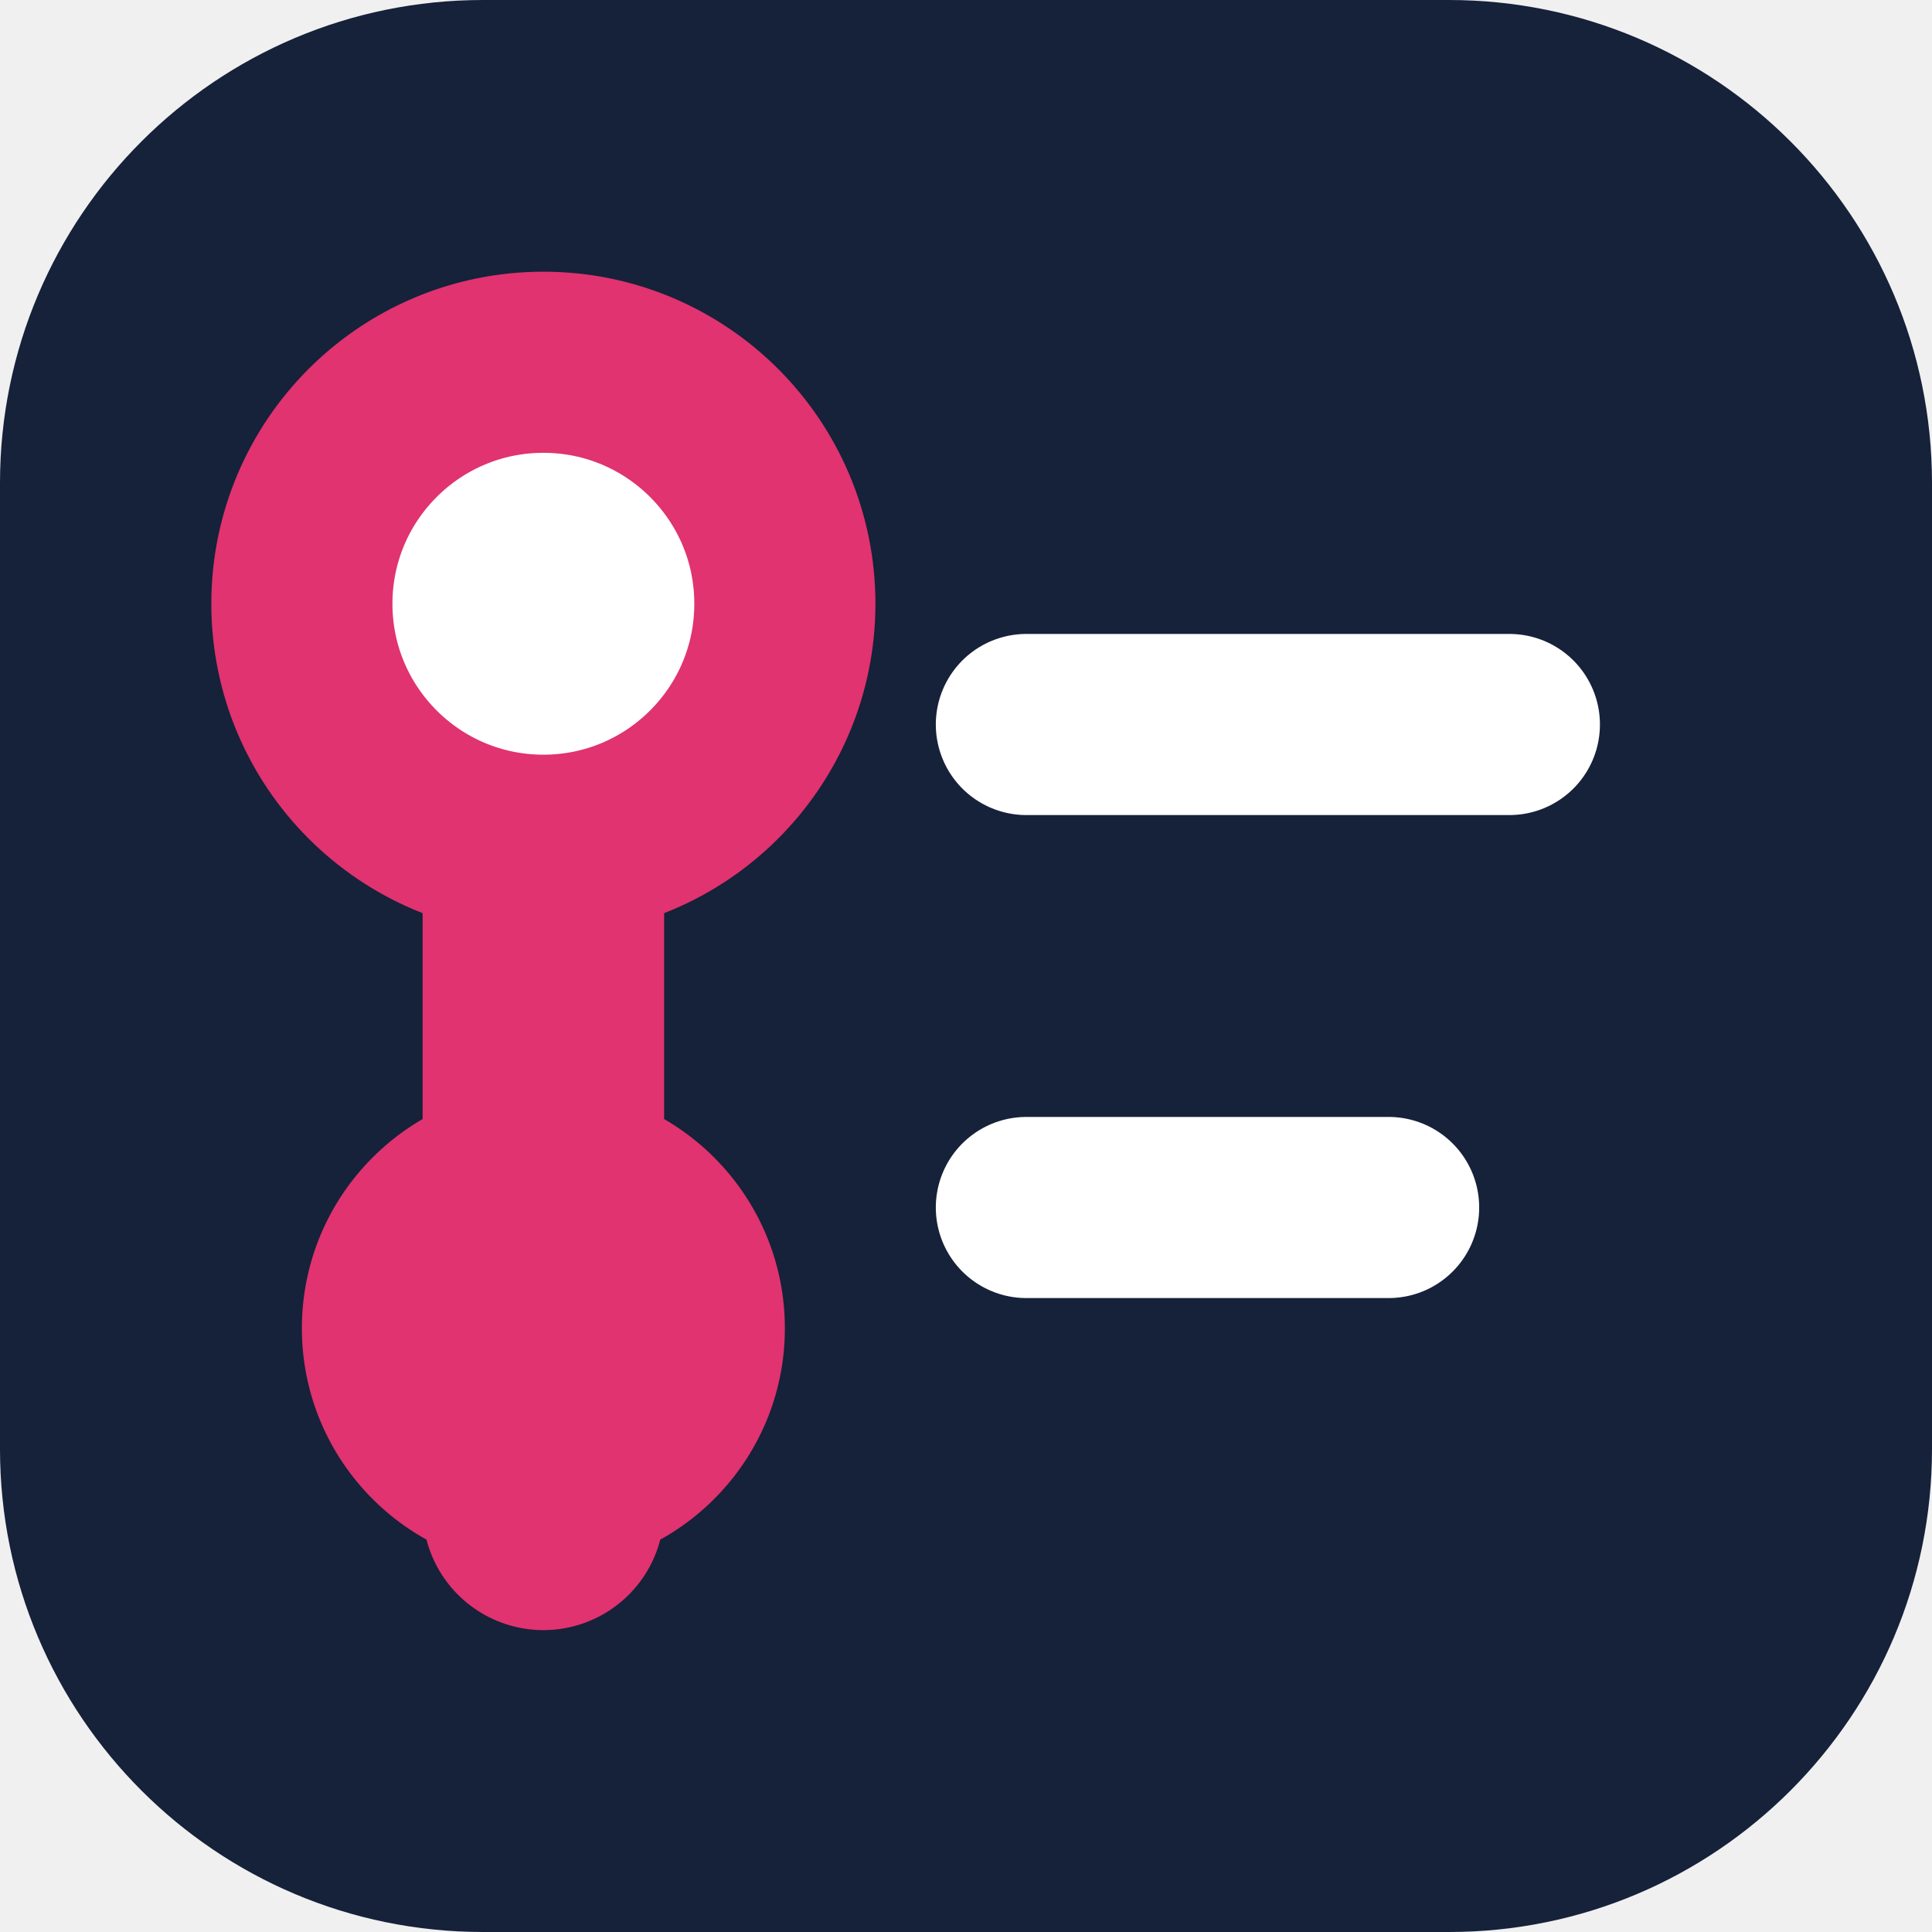
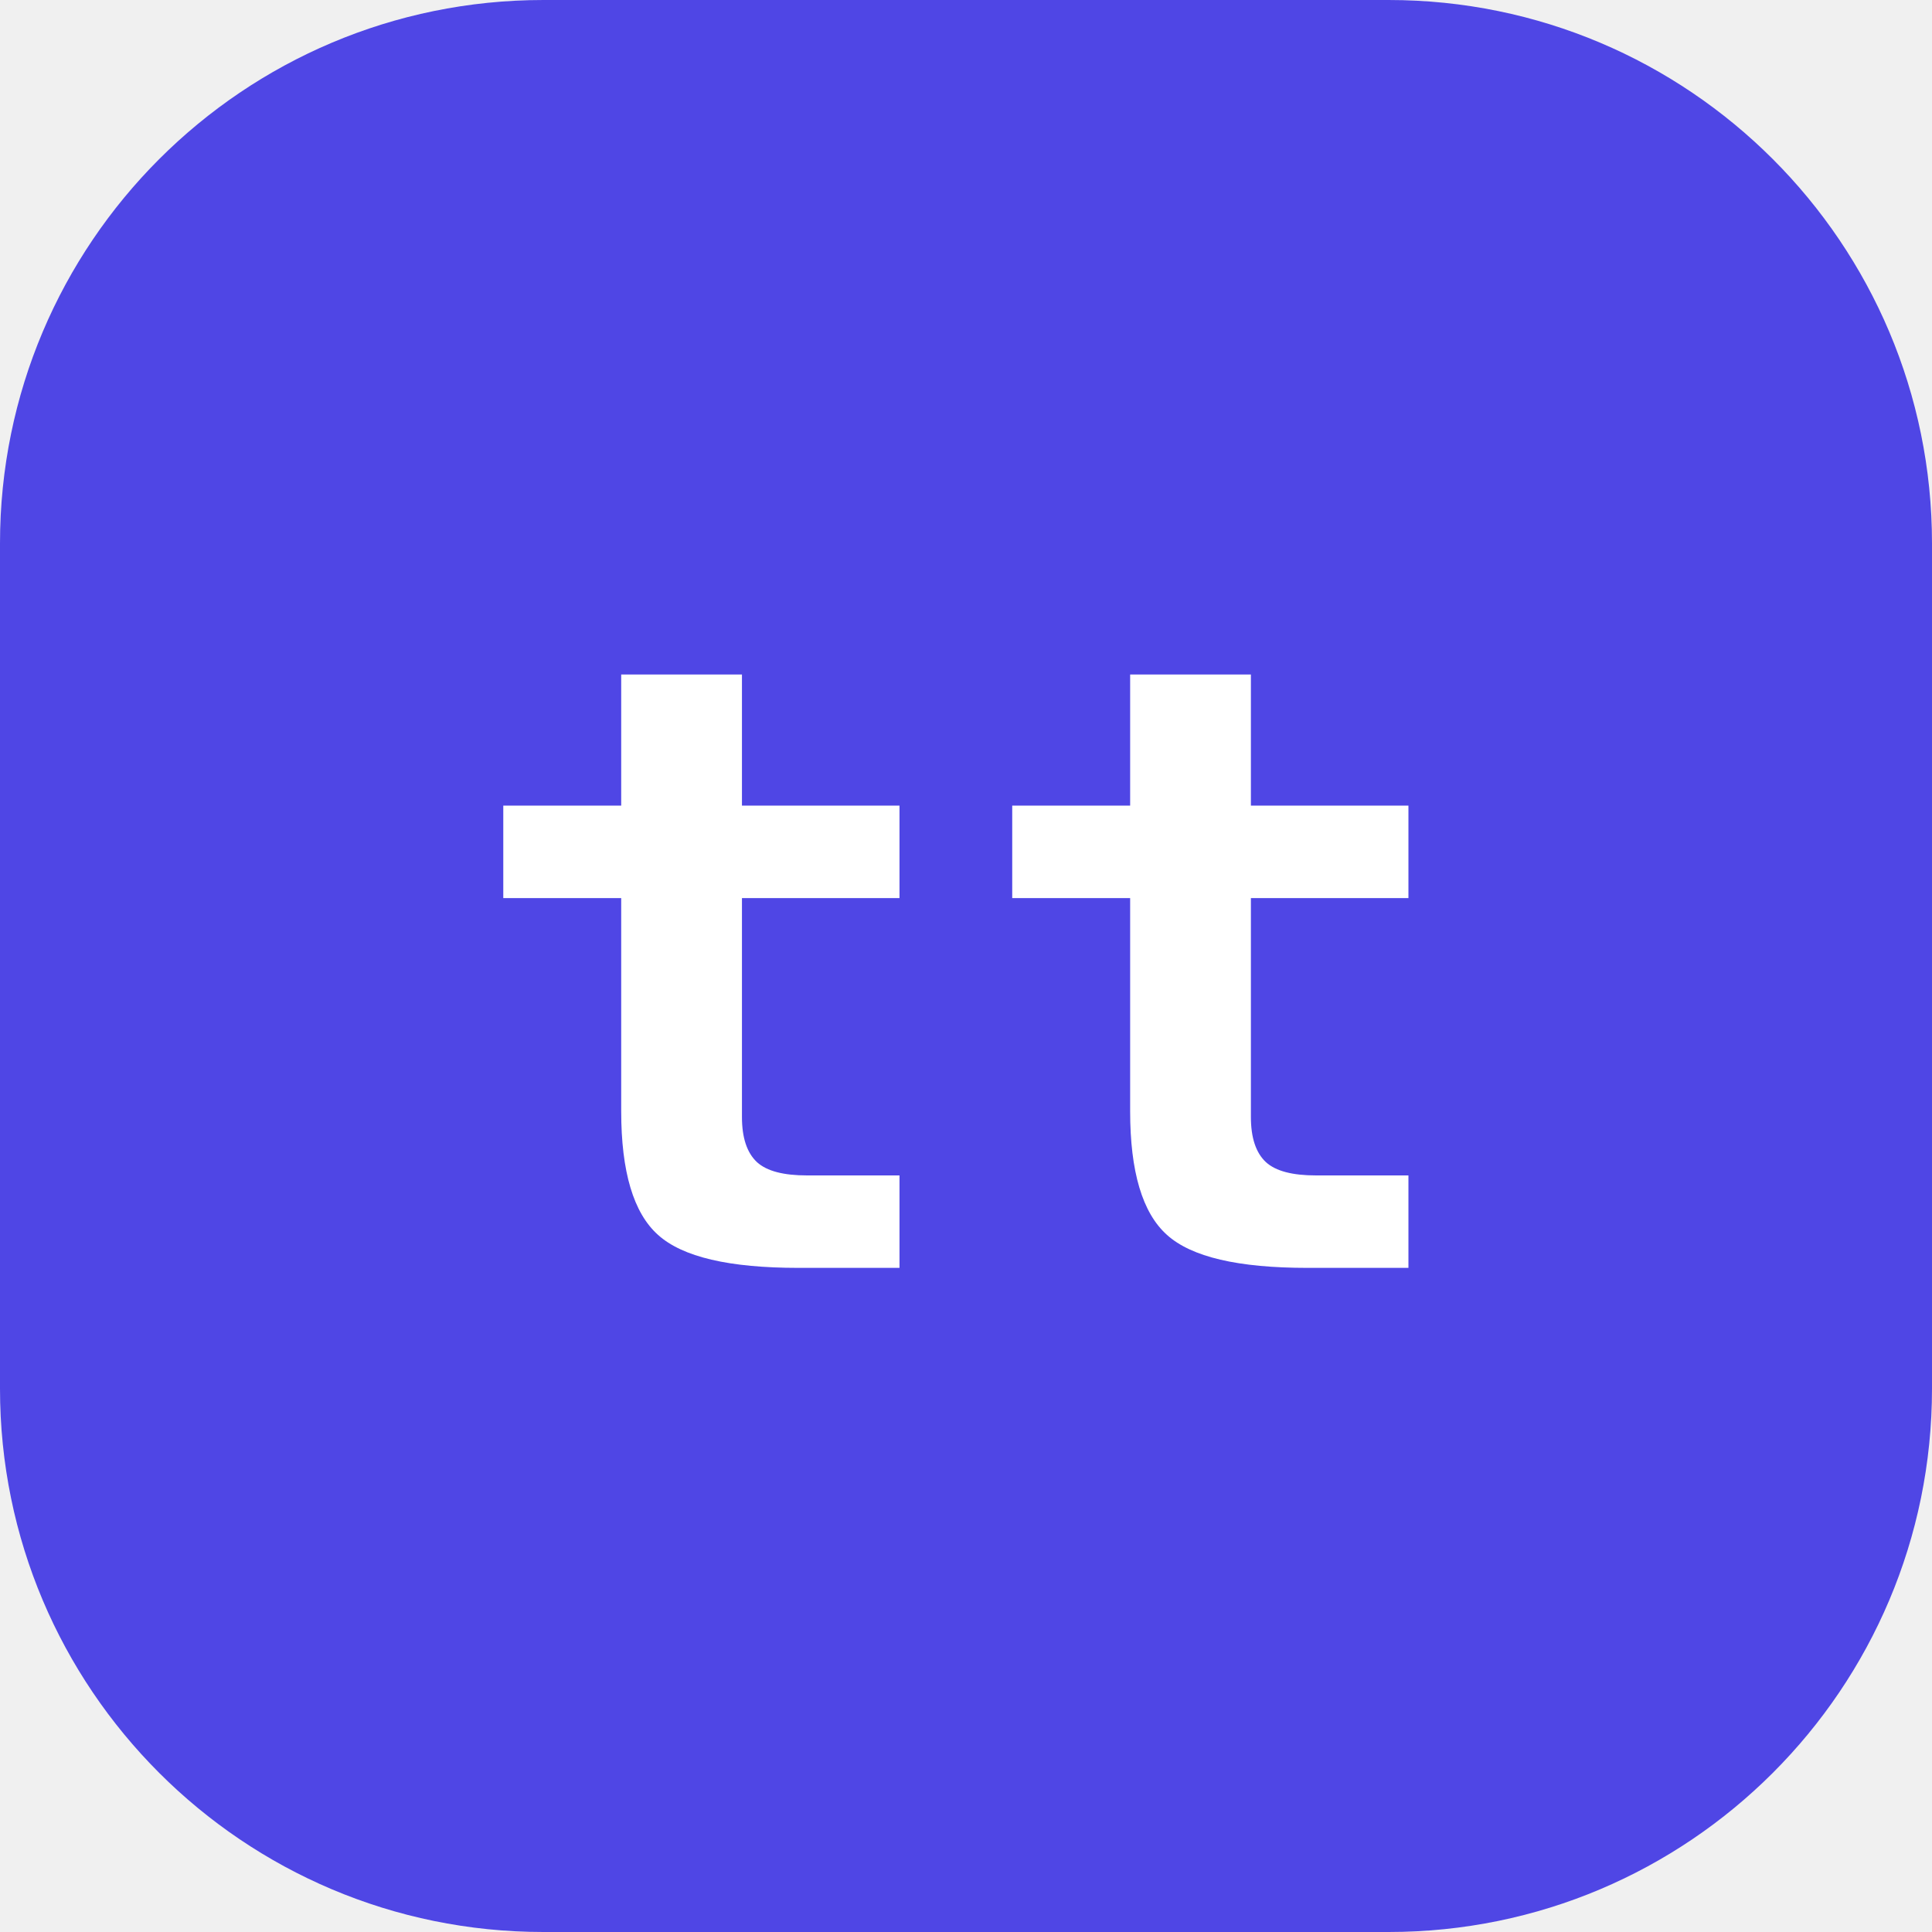
<svg xmlns="http://www.w3.org/2000/svg" viewBox="0 0 32 32">
-   <rect width="32" height="32" rx="8" fill="#16213a" />
-   <path d="M9 7v18" stroke="#e0336f" stroke-width="4" stroke-linecap="round" />
-   <circle cx="9" cy="10" r="4" fill="#fff" stroke="#e0336f" stroke-width="3" />
-   <circle cx="9" cy="22" r="4" fill="#e0336f" />
-   <path d="M17 12h8M17 20h6" stroke="#fff" stroke-width="3" stroke-linecap="round" />
+   <rect width="32" height="32" rx="9" fill="#4f46e5" />
+   <text x="16" y="21" text-anchor="middle" font-family="JetBrains Mono, monospace" font-weight="700" font-size="14" fill="#fff">tt</text>
</svg>
